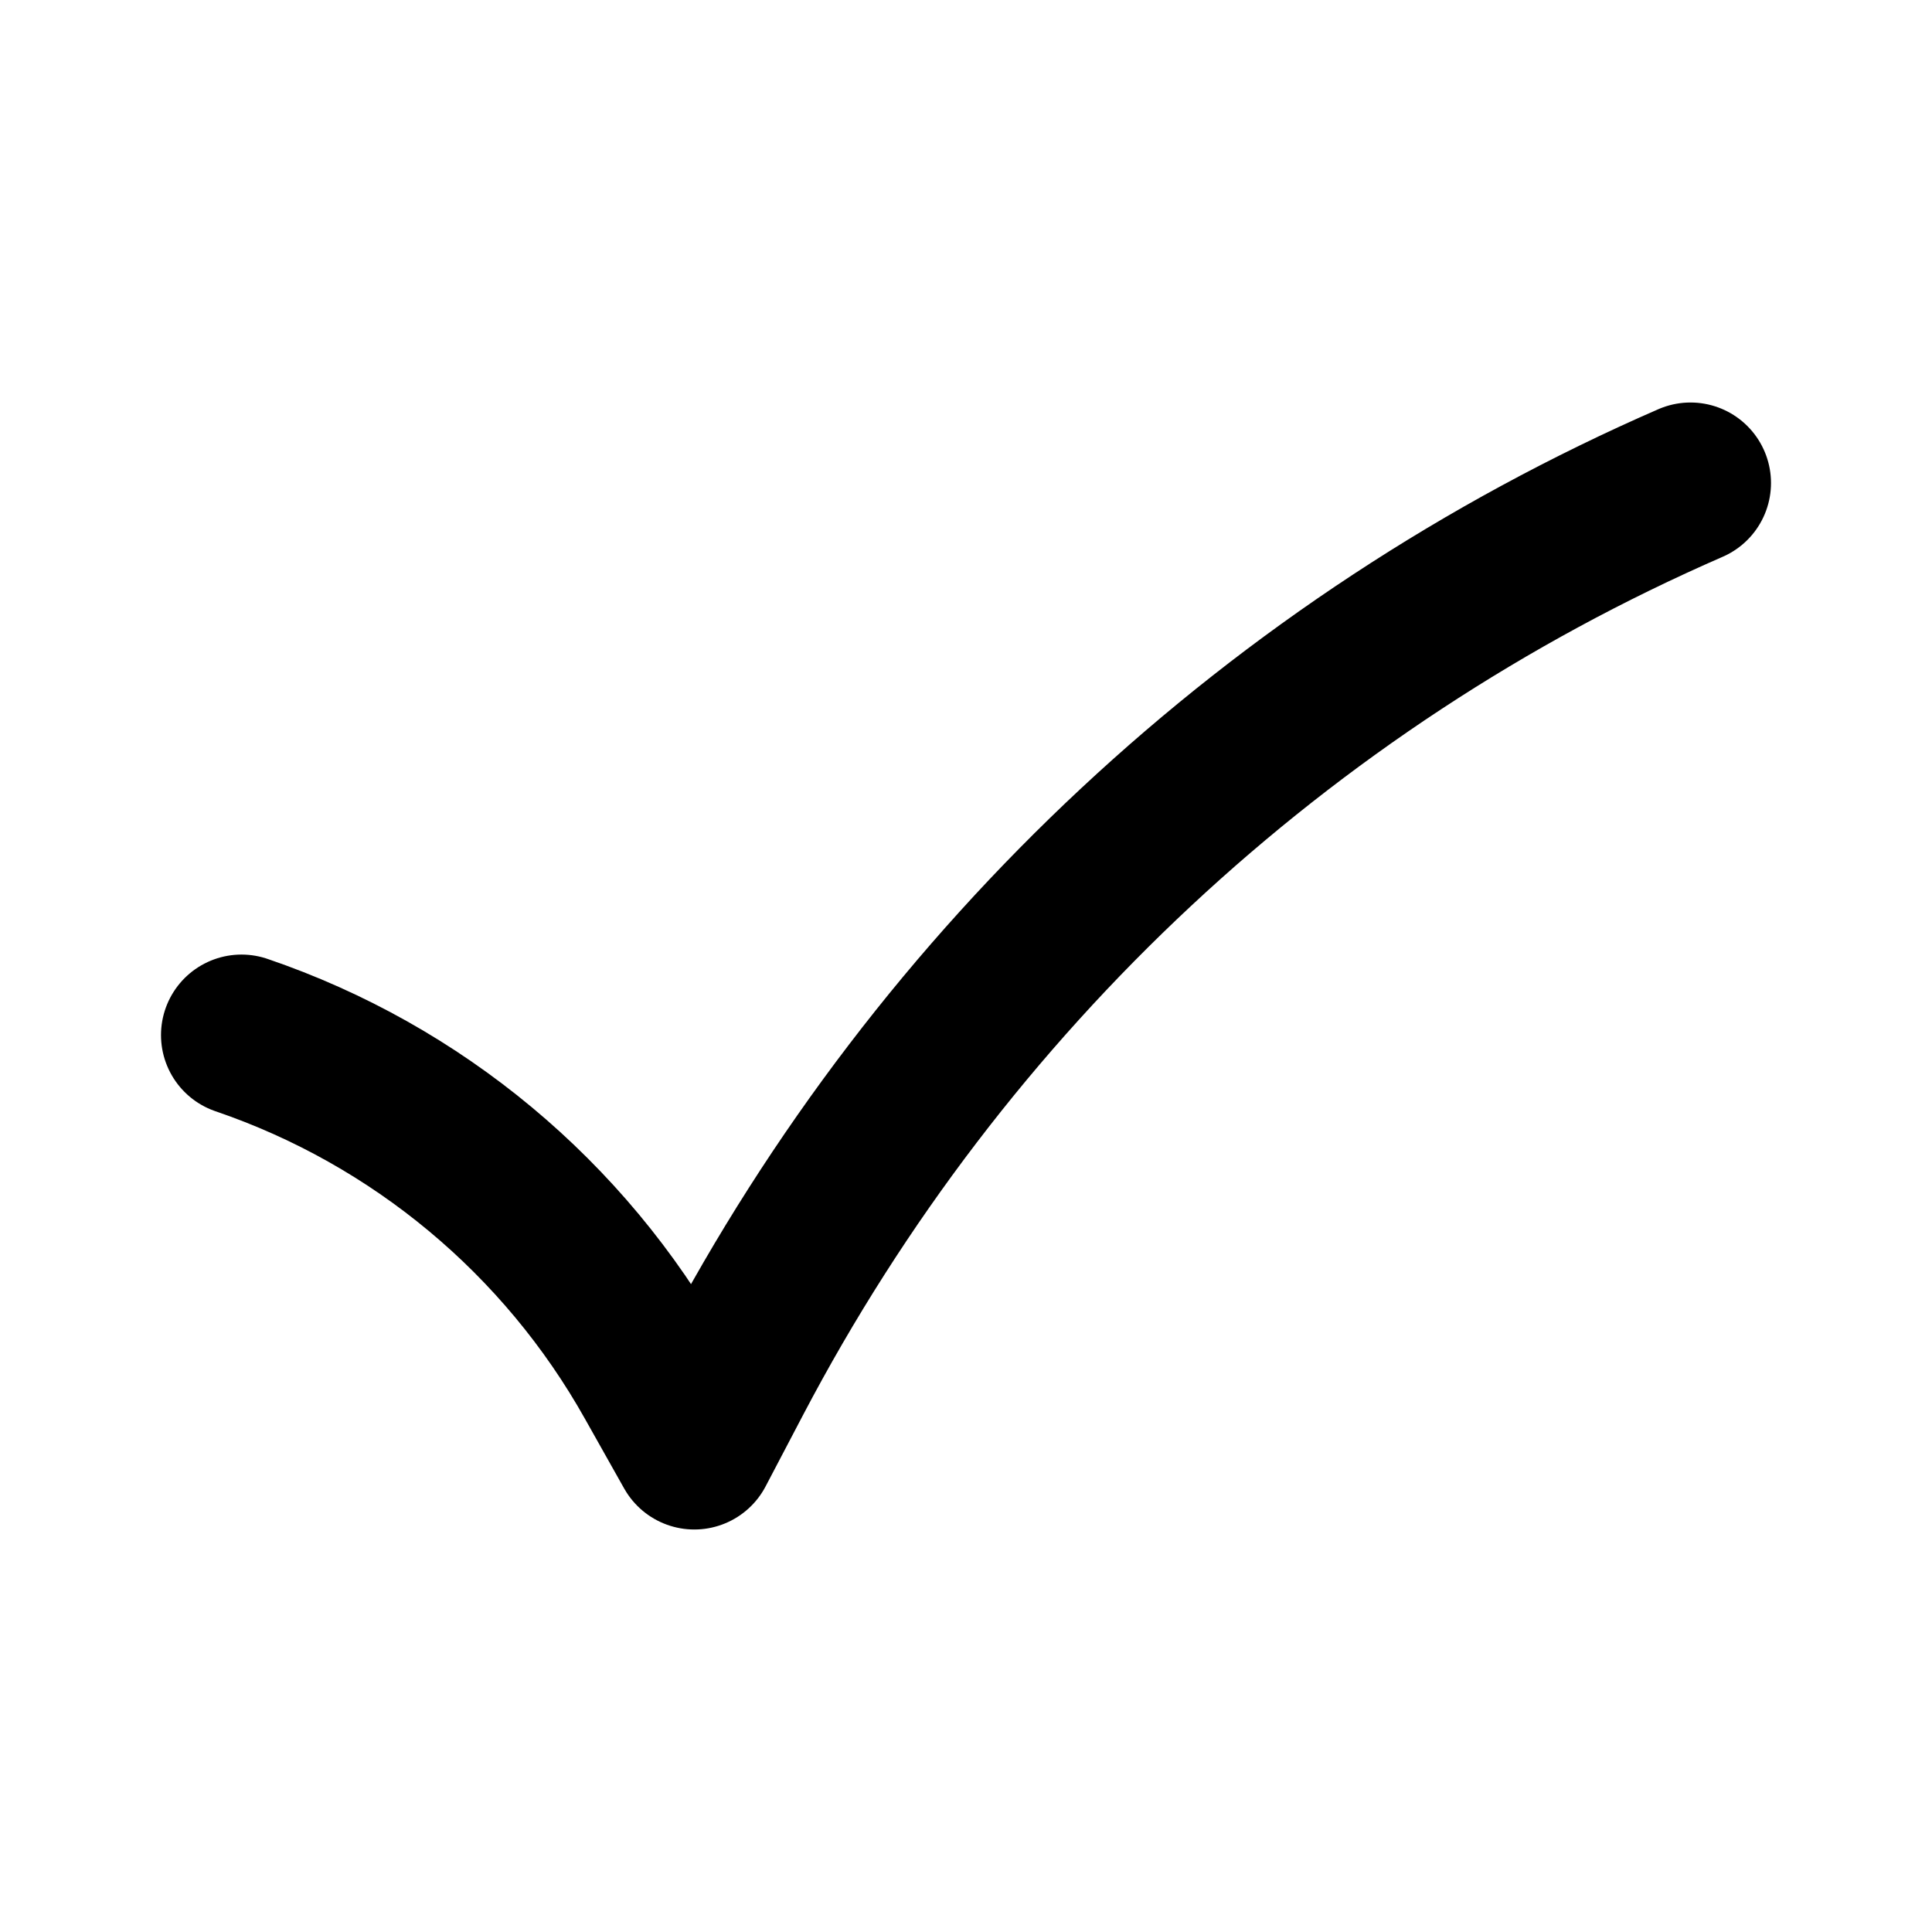
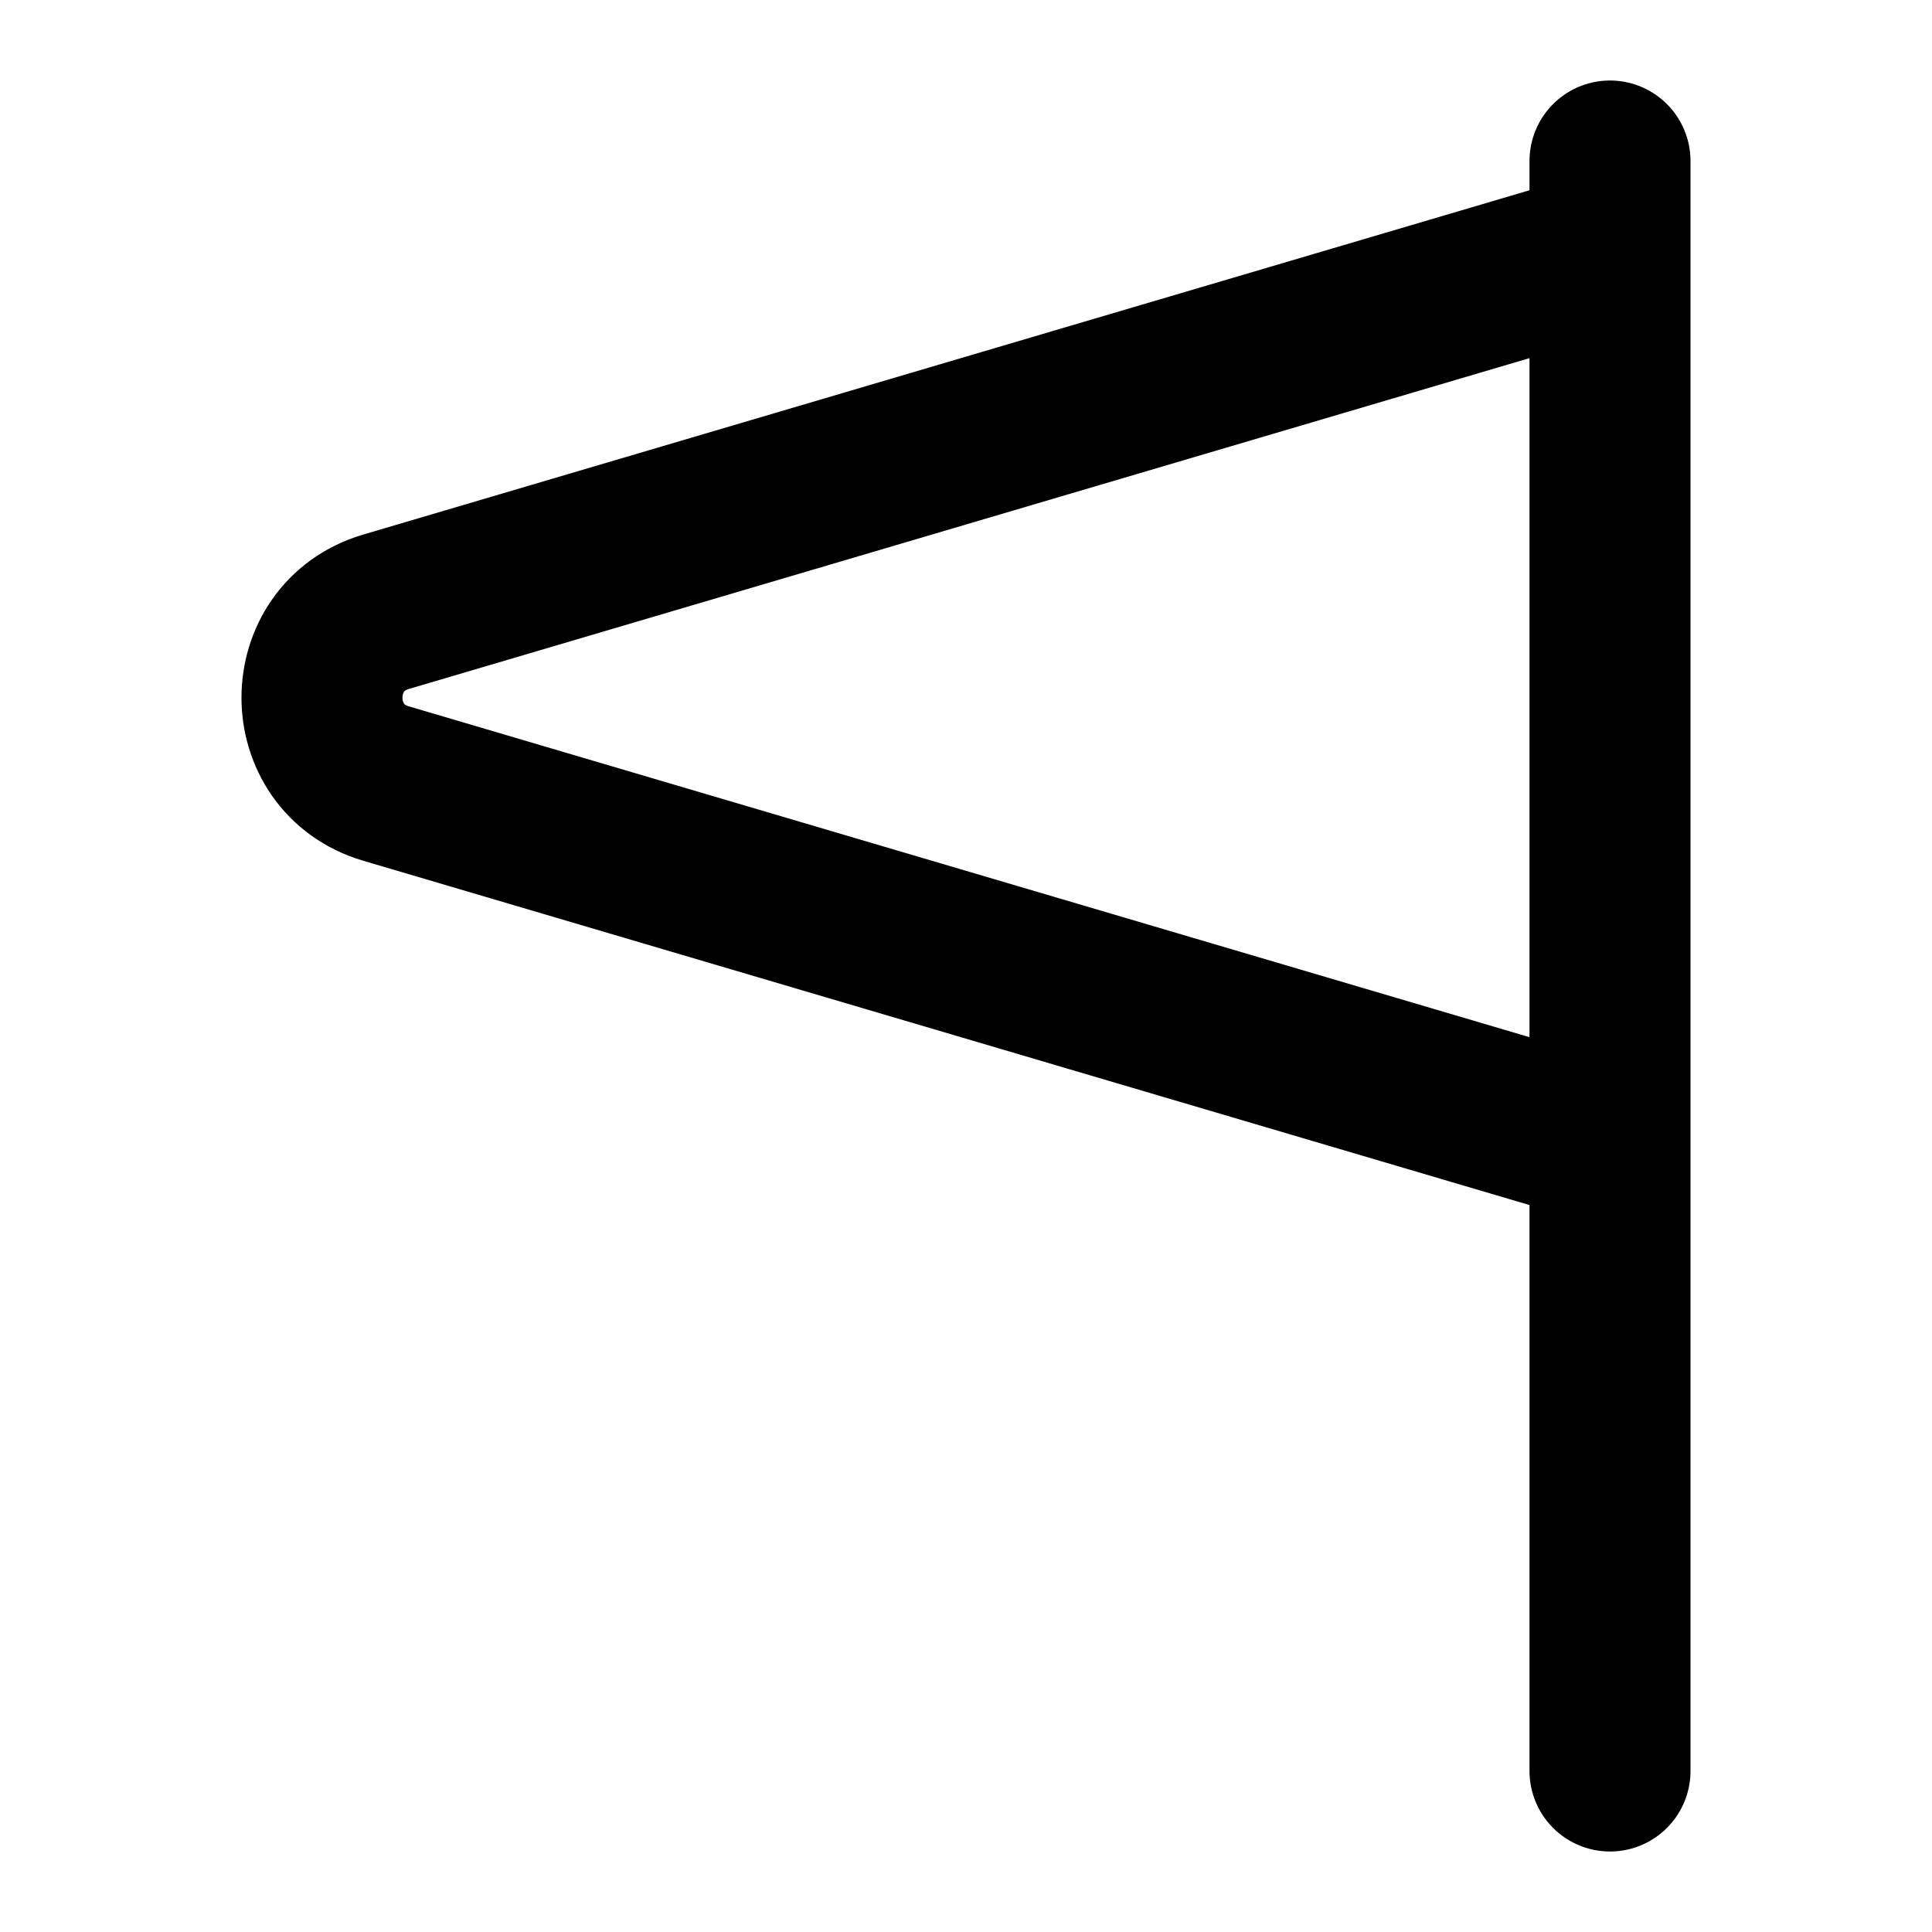
<svg xmlns="http://www.w3.org/2000/svg" width="24" height="24" viewBox="0 0 24 24" fill="none" stroke="currentColor" stroke-width="2" stroke-linecap="round" stroke-linejoin="round">
-   <path d="M21 6c-5.097 2.22-9.297 6.137-11.907 11.108L8.625 18l-.485-.862A9.35 9.35 0 0 0 3 12.858" />
+   <path d="M20 14.222 4.794 9.733c-1.059-.313-1.059-1.82 0-2.133L20 3.111m0 11.111V3.112m0 11.11V22m0-18.889V2" />
</svg>
